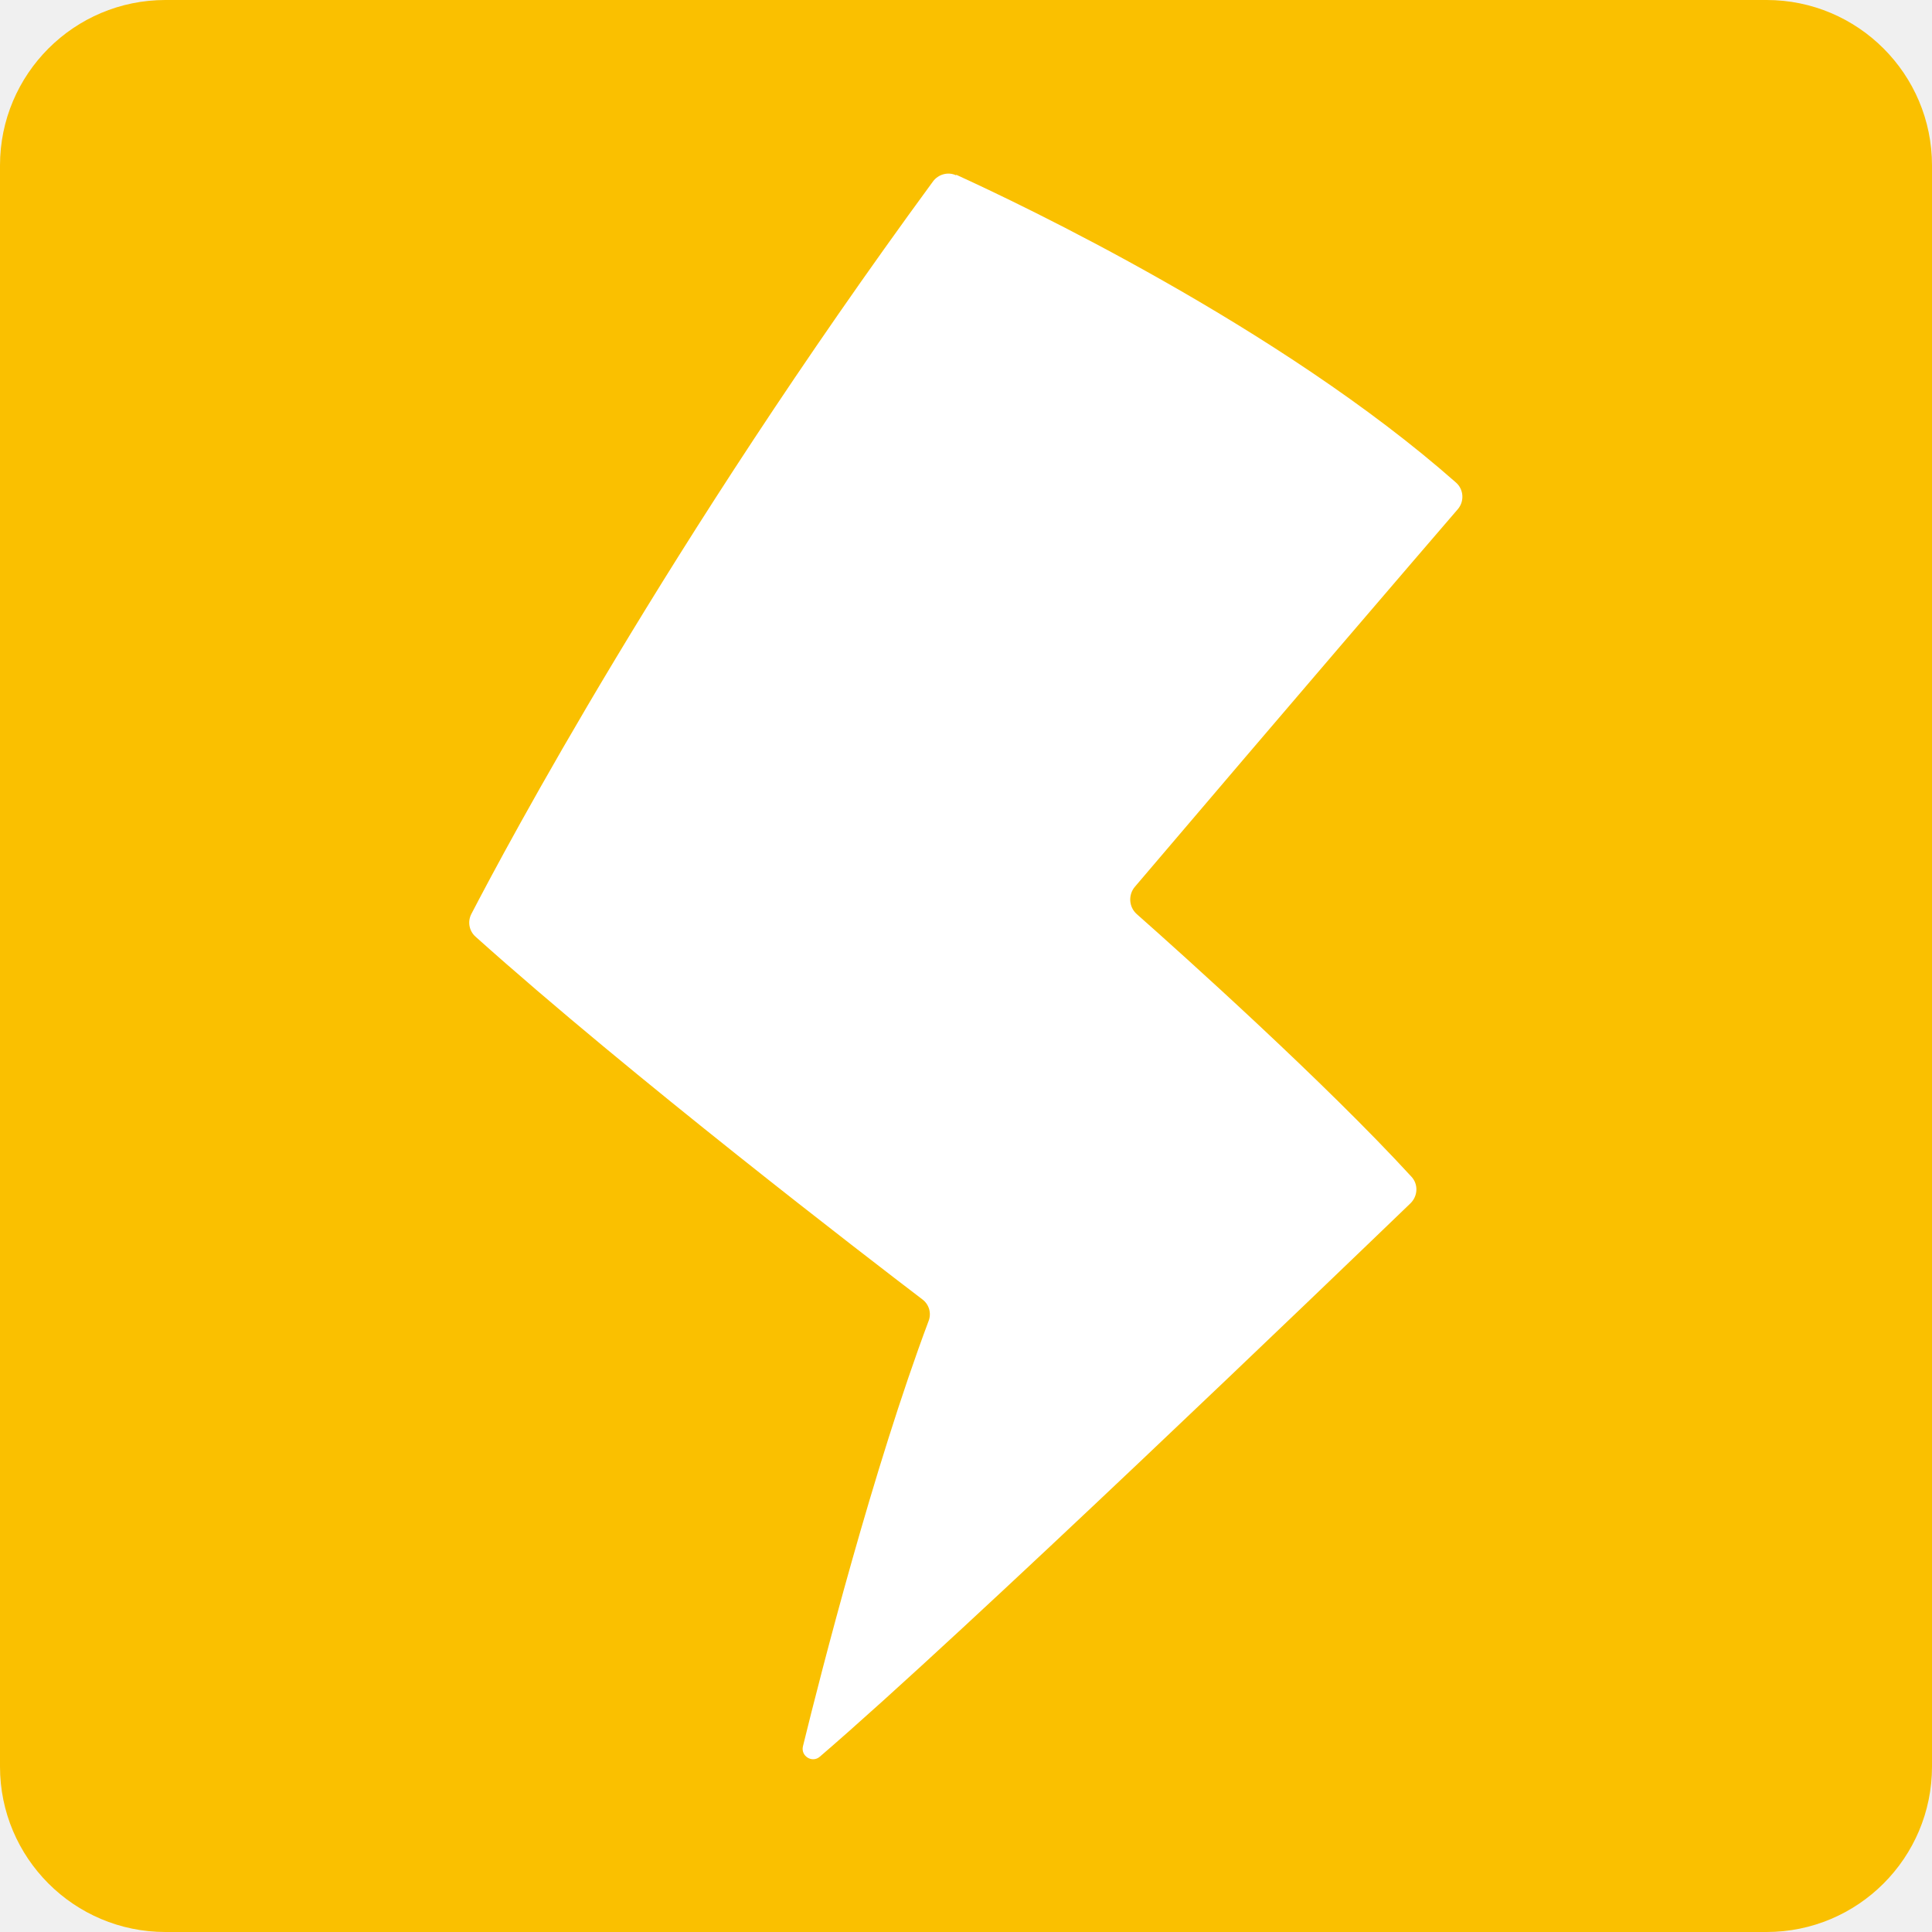
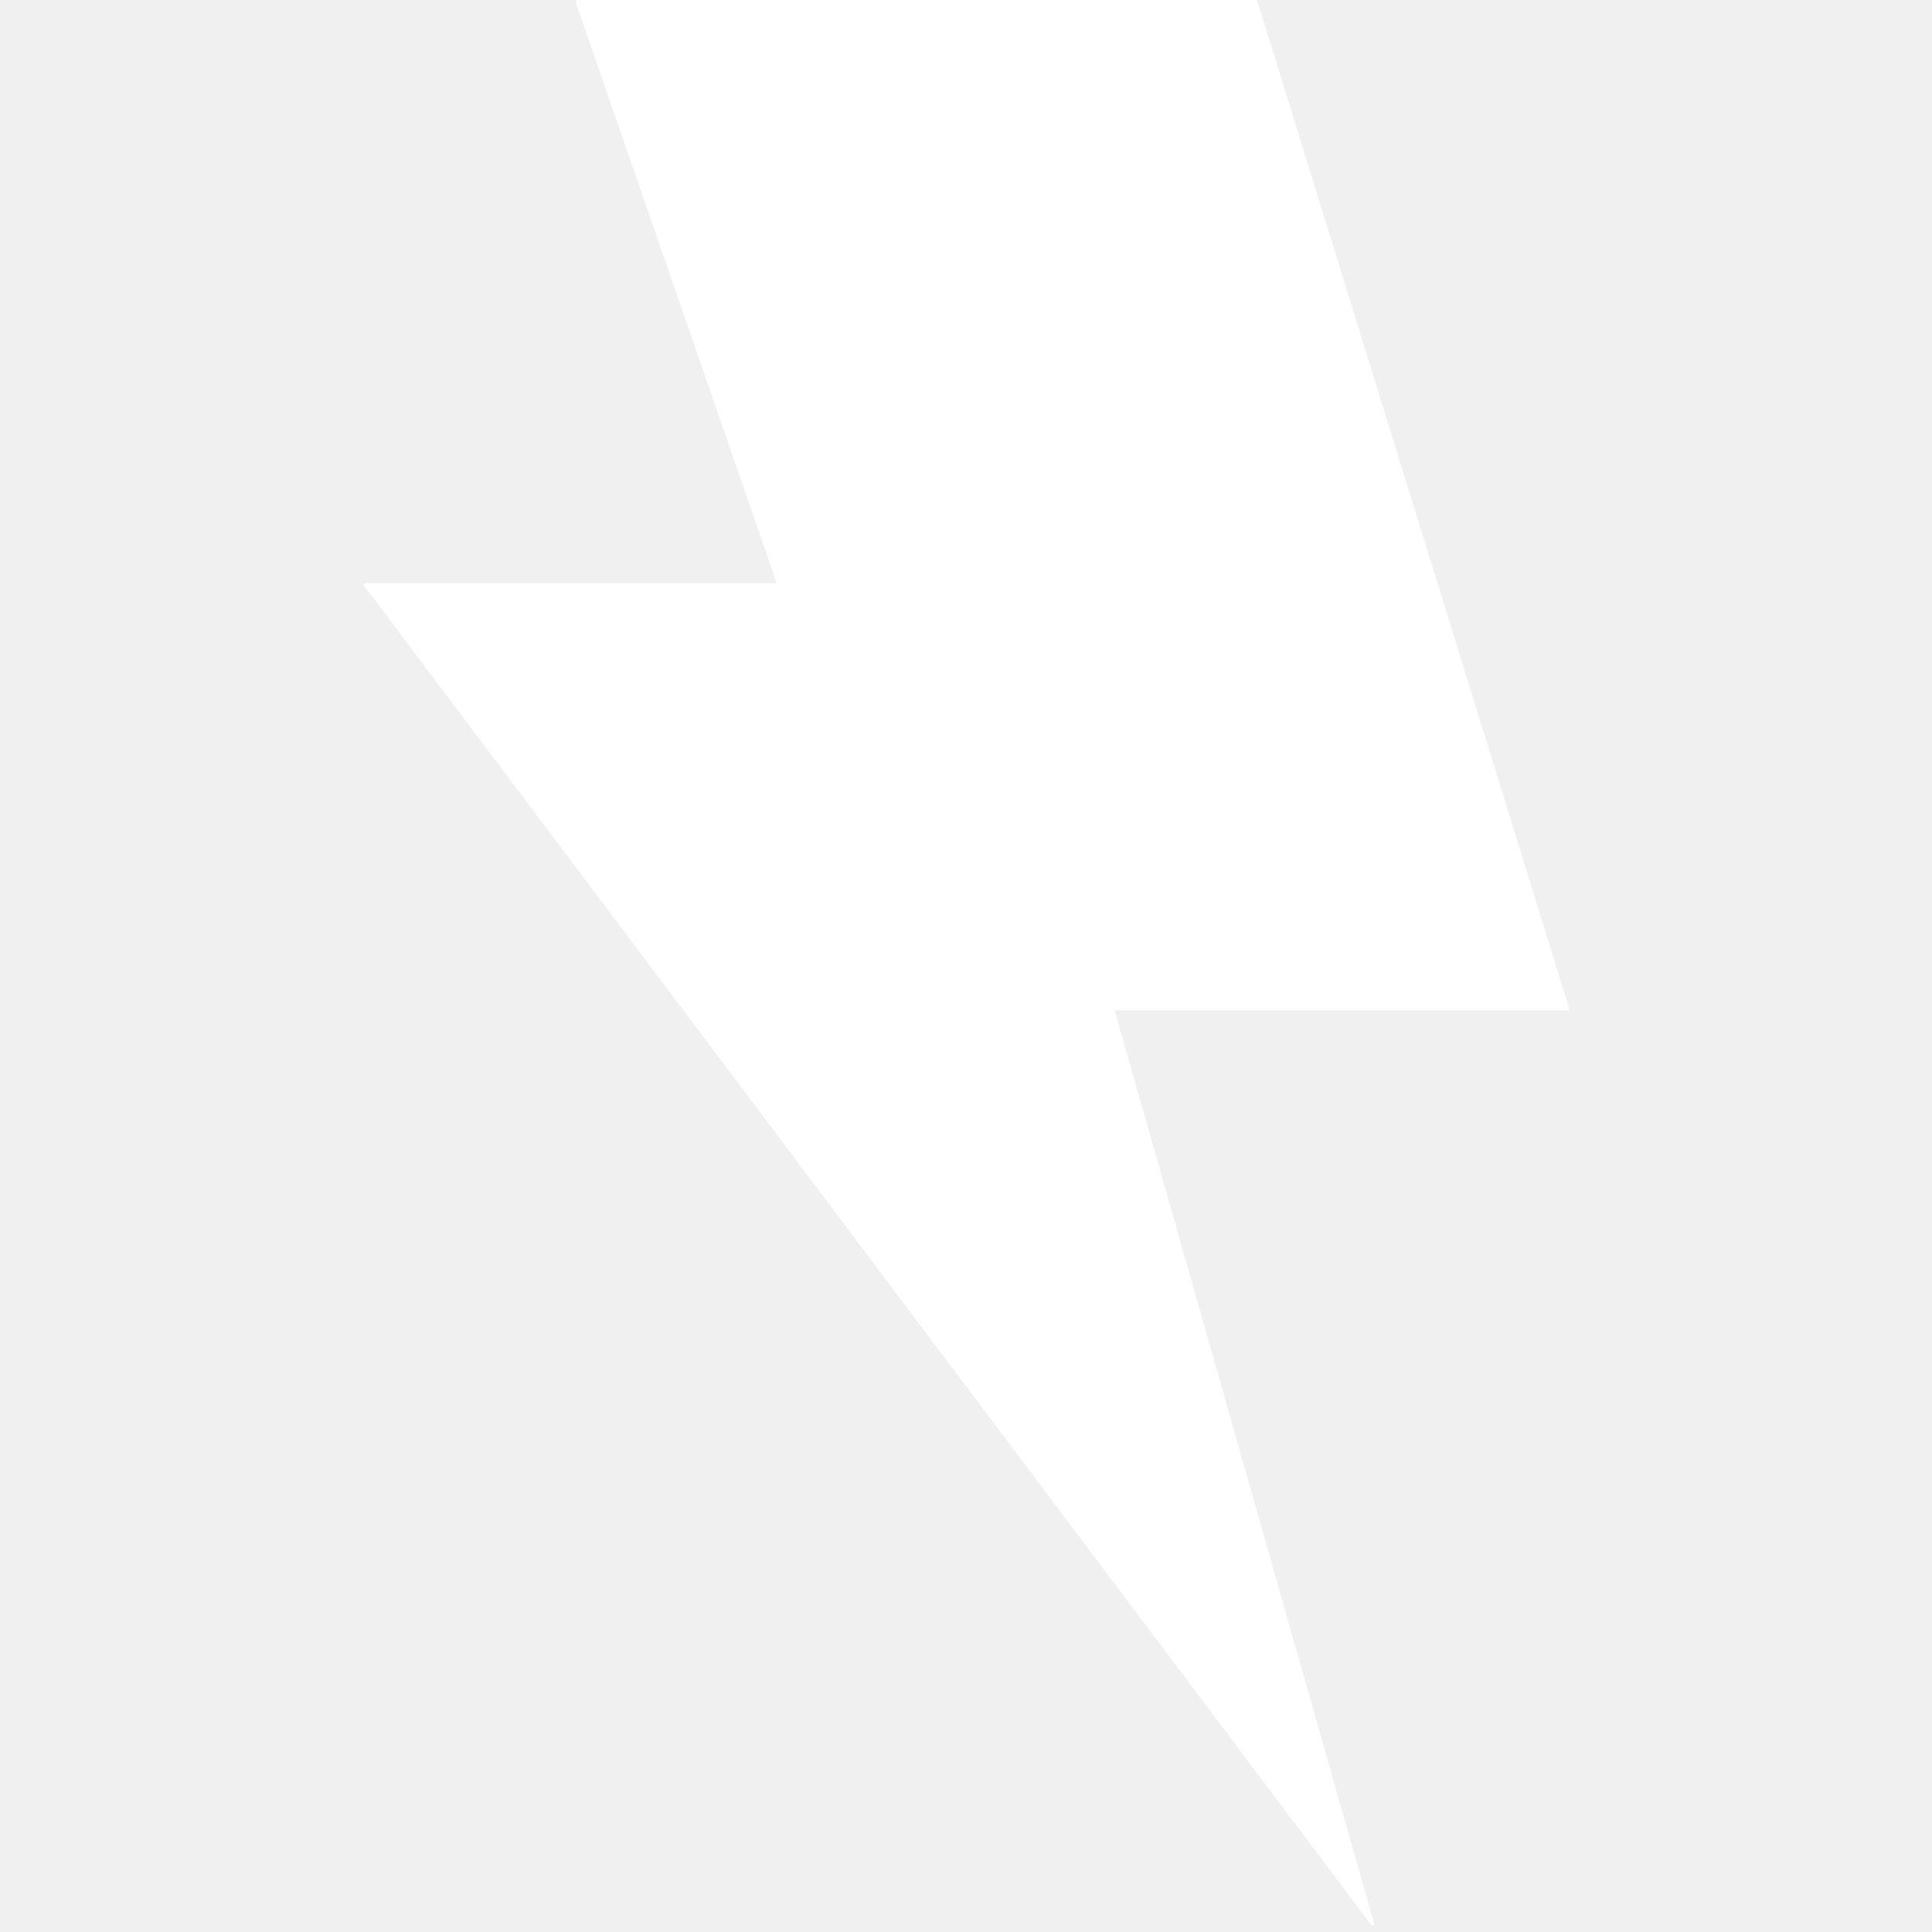
- <svg xmlns="http://www.w3.org/2000/svg" viewBox="0 0 76.71 76.71">
-   <rect width="76.71" height="76.71" rx="6.57" ry="6.57" fill="#fac000" />
-   <path d="M37.97 6.94c2.5 1.14 12.84 6.04 19.84 12.22.31.27.34.75.07 1.06-1.55 1.8-6.66 7.75-12.82 14.99-.27.32-.24.8.07 1.08 1.8 1.59 7.48 6.69 10.91 10.43.28.3.26.77-.04 1.06-2.98 2.87-17.73 17.06-23.45 21.97-.3.26-.76-.02-.67-.41.74-3.02 2.8-11.05 4.99-16.89.12-.31.02-.66-.25-.86-2.15-1.64-11.56-8.86-17.74-14.4a.746.746 0 01-.16-.91c1.36-2.62 7.8-14.72 18.32-29.07.21-.29.6-.4.92-.25z" fill="#fff" />
+ <svg xmlns="http://www.w3.org/2000/svg" width="512" height="512" viewBox="0 0 512 512" fill="none">
+   <path fill-rule="evenodd" clip-rule="evenodd" d="M152.56 0.584C152.461 0.298 152.674 0 152.976 0H332.805C332.998 0 333.169 0.126 333.226 0.31L415.824 267.171C415.911 267.454 415.7 267.741 415.403 267.741H295.684C295.538 267.741 295.433 267.88 295.473 268.021L364.135 509.726C364.269 510.195 363.654 510.501 363.361 510.111L96.529 155.267C96.311 154.977 96.518 154.563 96.881 154.563H205.536C205.687 154.563 205.793 154.414 205.743 154.271L152.56 0.584Z" fill="white" />
</svg>
